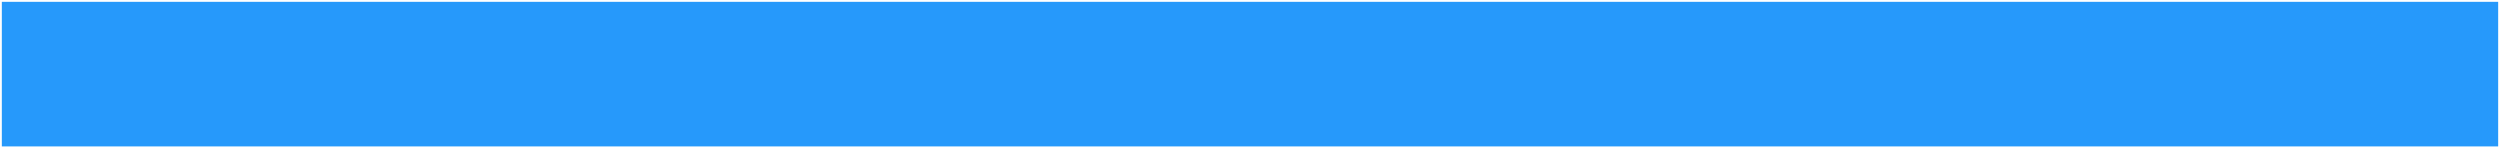
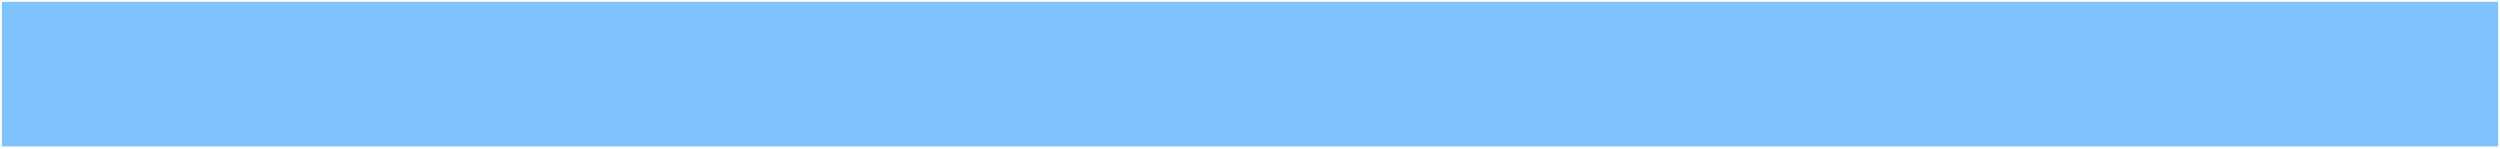
<svg xmlns="http://www.w3.org/2000/svg" version="1.1" width="1366px" height="81px">
-   <g>
-     <path d="M 1 1  L 1365 1  L 1365 80  L 1 80  L 1 1  Z " fill-rule="nonzero" fill="#2699fb" stroke="none" />
+   <g transform="matrix(1 0 0 1 0 -79 )">
+     <path d="M 1 80  L 1365 80  L 1365 159  L 1 159  L 1 80  Z " fill-rule="nonzero" fill="#7fc4fd" stroke="none" />
  </g>
</svg>
